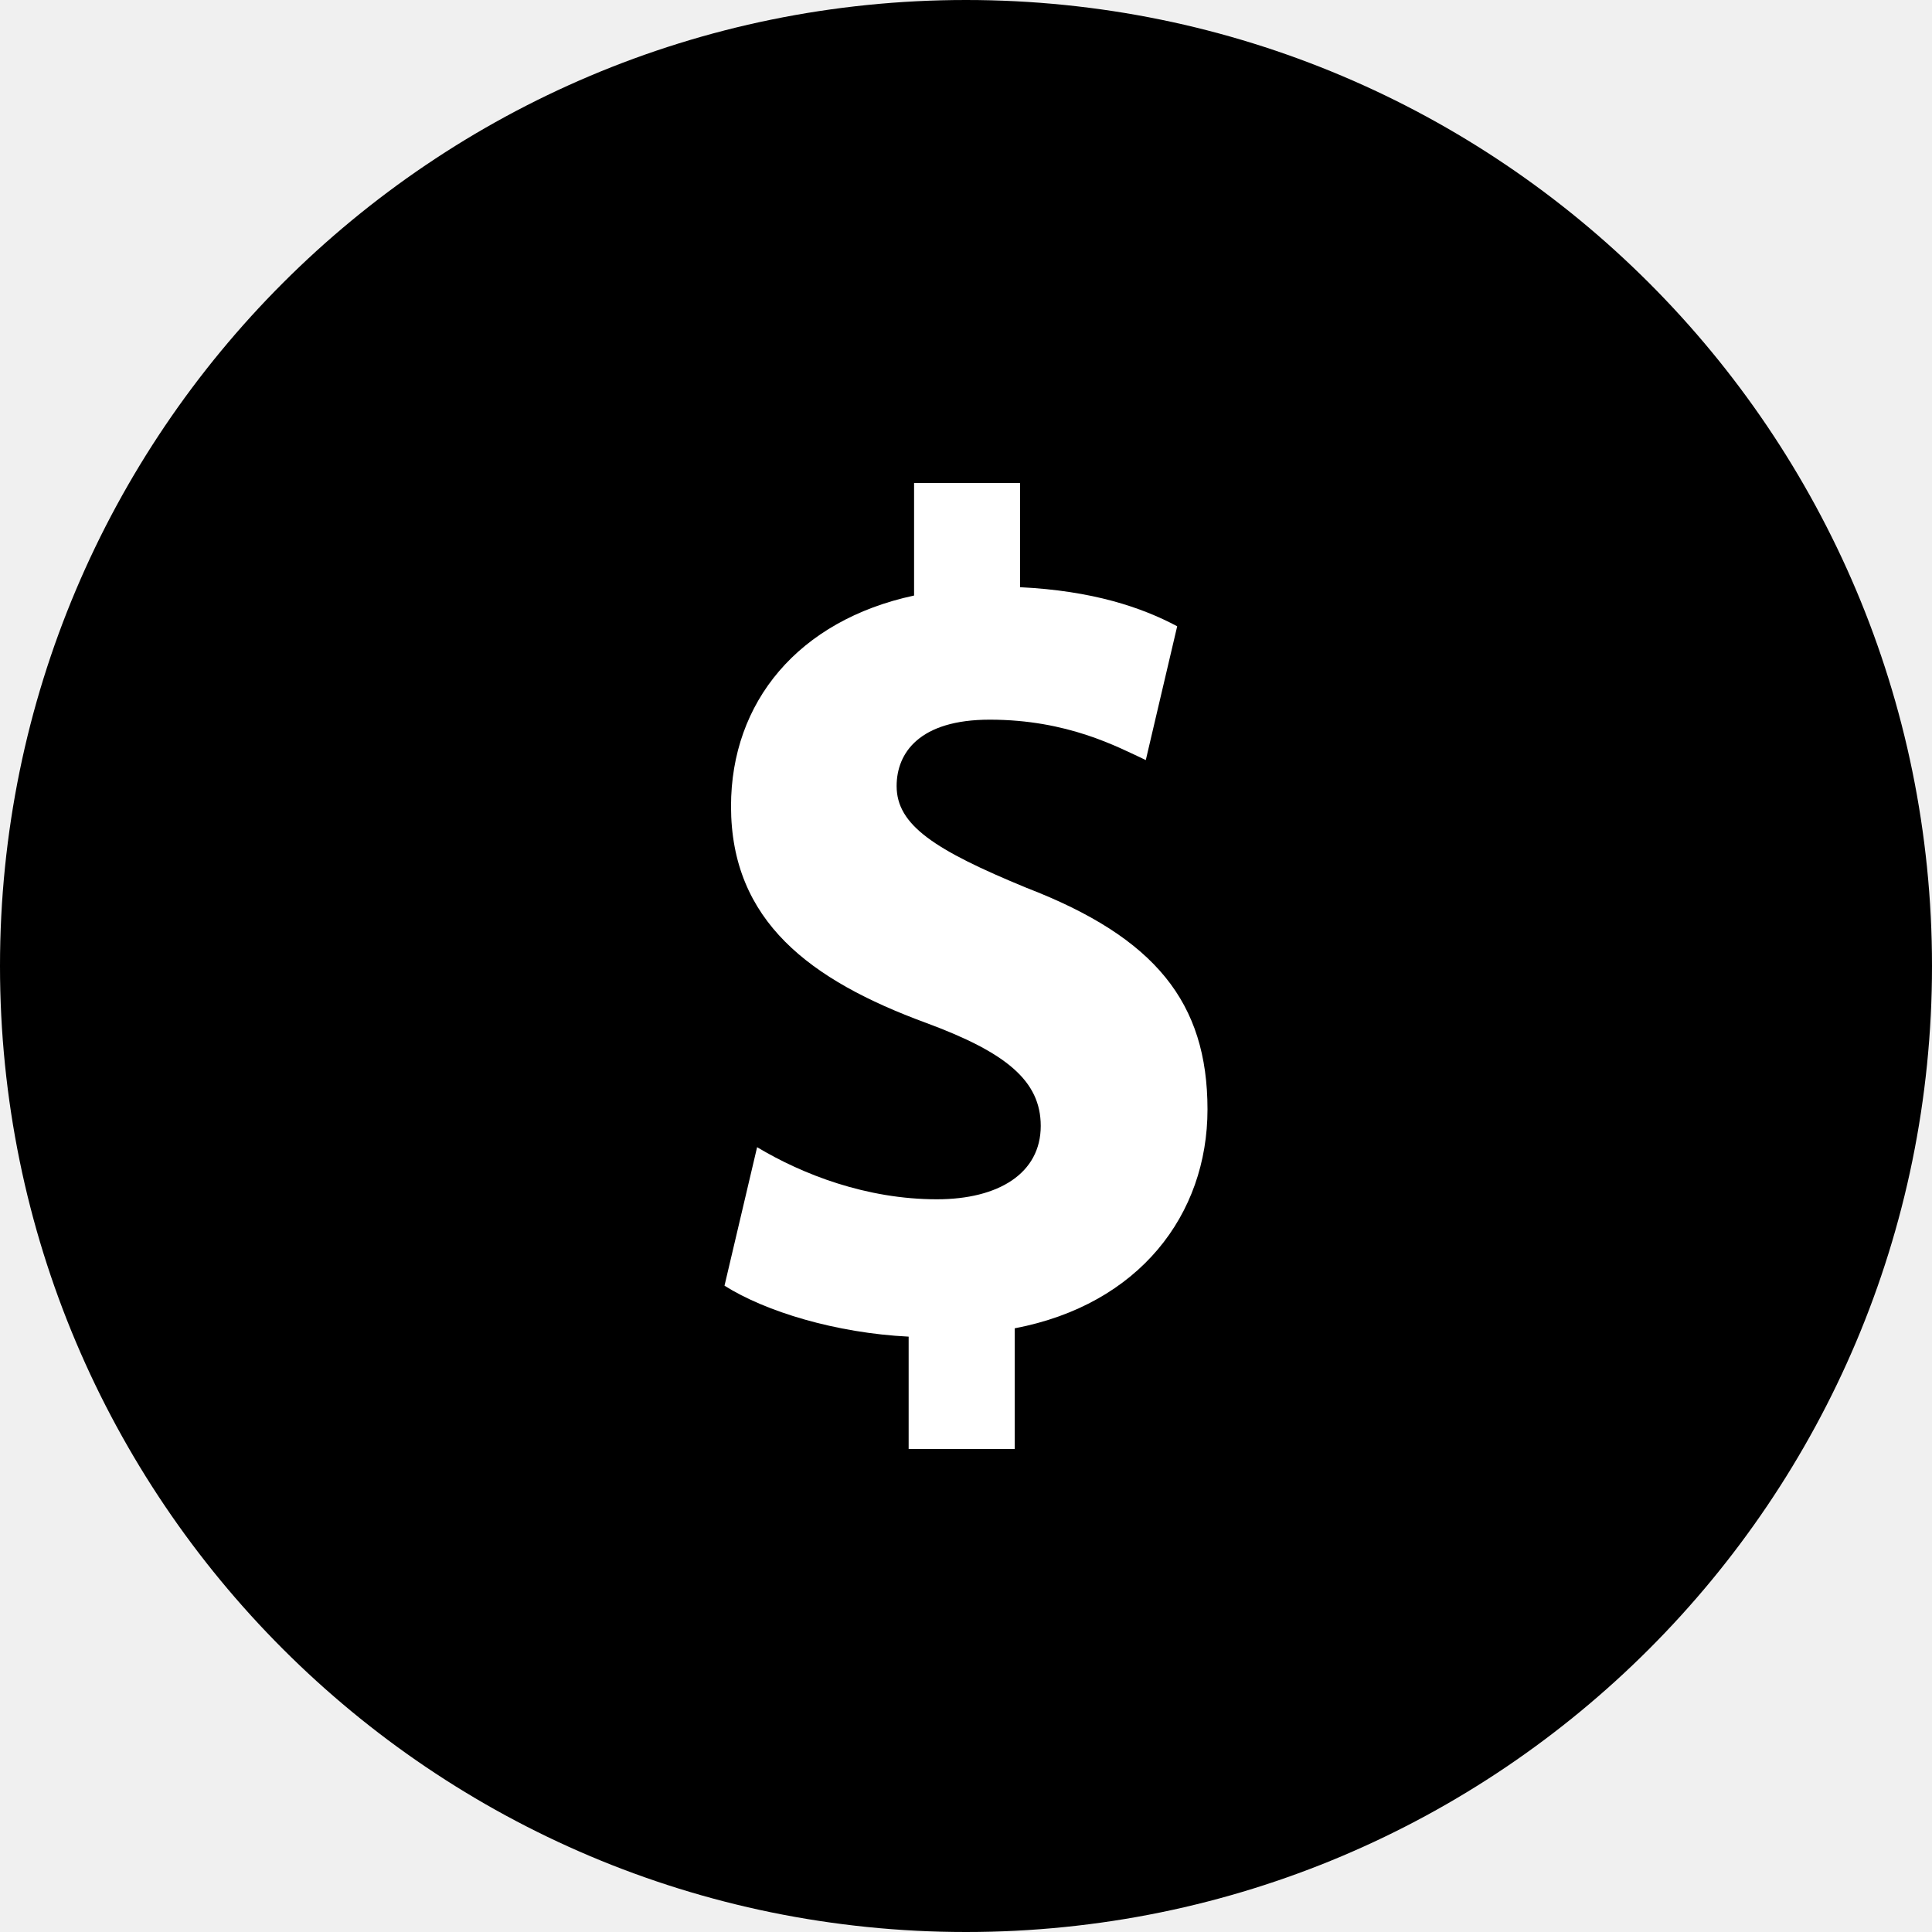
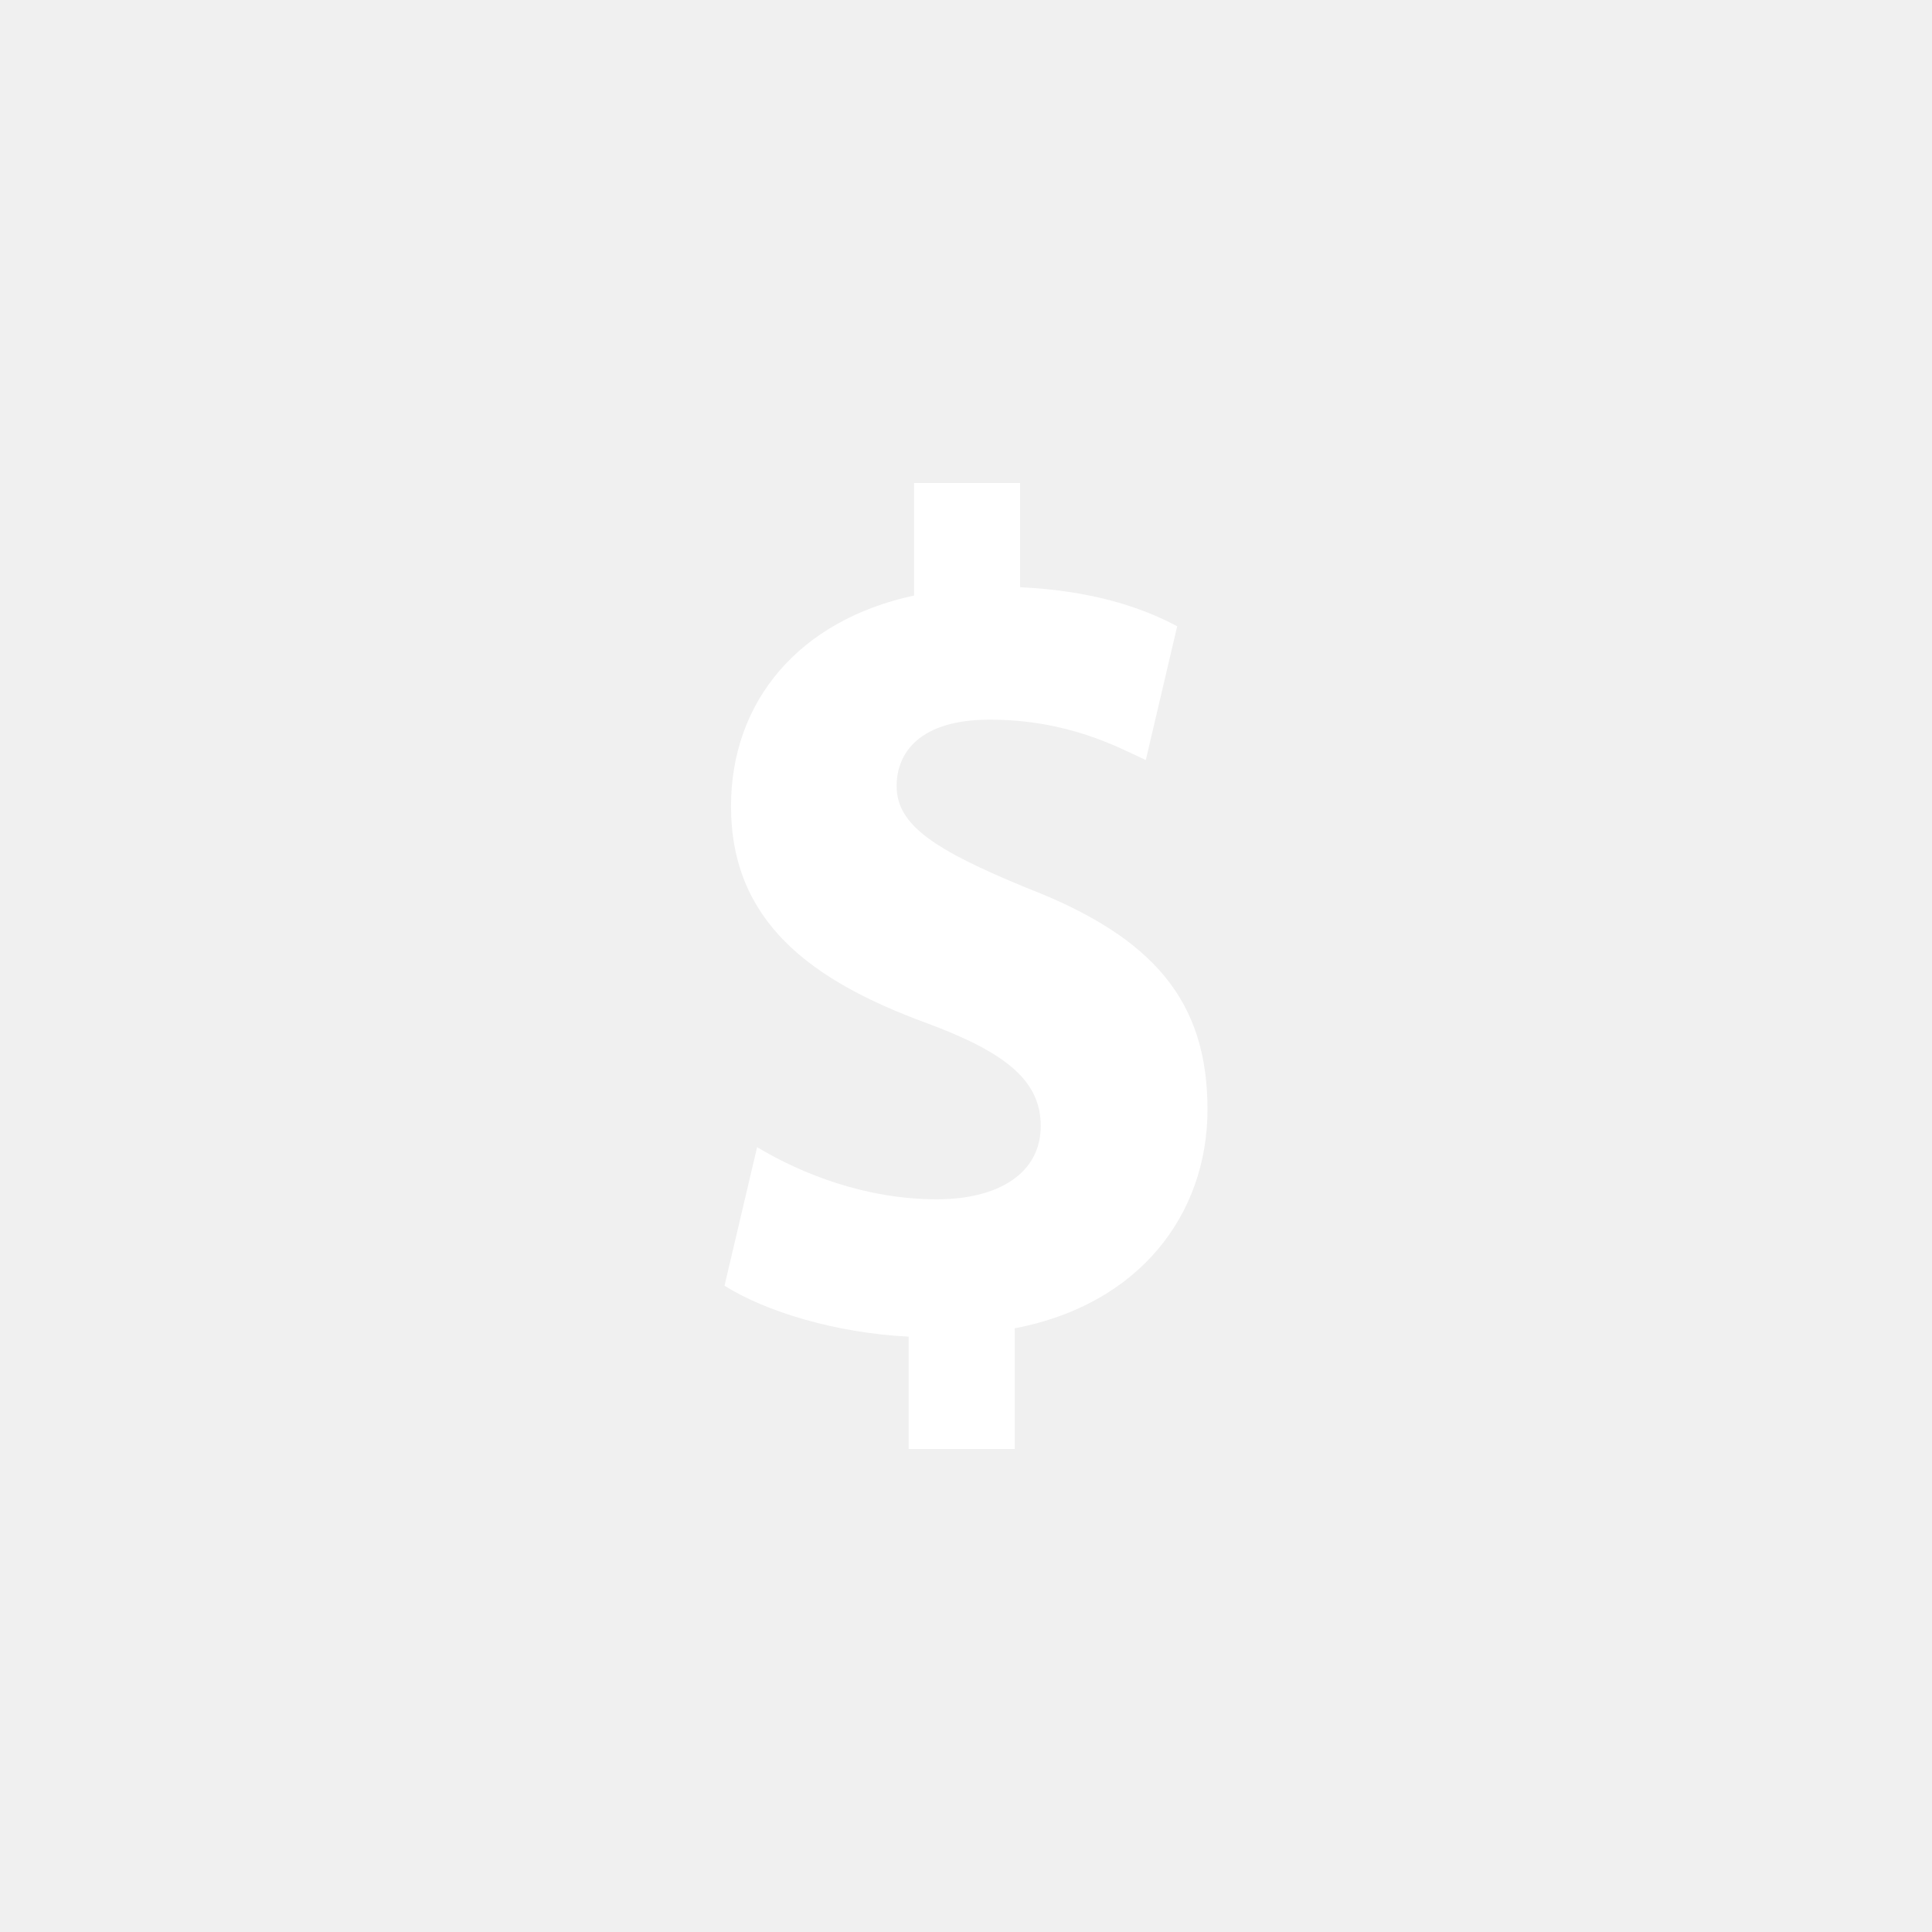
<svg xmlns="http://www.w3.org/2000/svg" width="32" height="32">
  <g fill="none">
-     <circle cx="16" cy="16" r="16" fill="#000" />
+     <circle cx="16" cy="16" r="16" />
    <path fill="#FFF" d="M17.004 14.706c-1.526-.628-2.153-1.04-2.153-1.686 0-.55.377-1.1 1.542-1.1 1.292 0 2.118.452 2.585.669l.52-2.216c-.592-.315-1.4-.588-2.602-.647V8H15.14v1.864c-1.919.412-3.032 1.764-3.032 3.49 0 1.902 1.31 2.882 3.23 3.588 1.327.49 1.9.96 1.9 1.707 0 .784-.698 1.215-1.72 1.215-1.168 0-2.225-.412-2.978-.863L12 21.295c.682.431 1.847.784 3.05.844V24h1.757v-1.999C18.87 21.608 20 20.118 20 18.374c-.001-1.768-.863-2.845-2.996-3.668z" />
  </g>
</svg>
